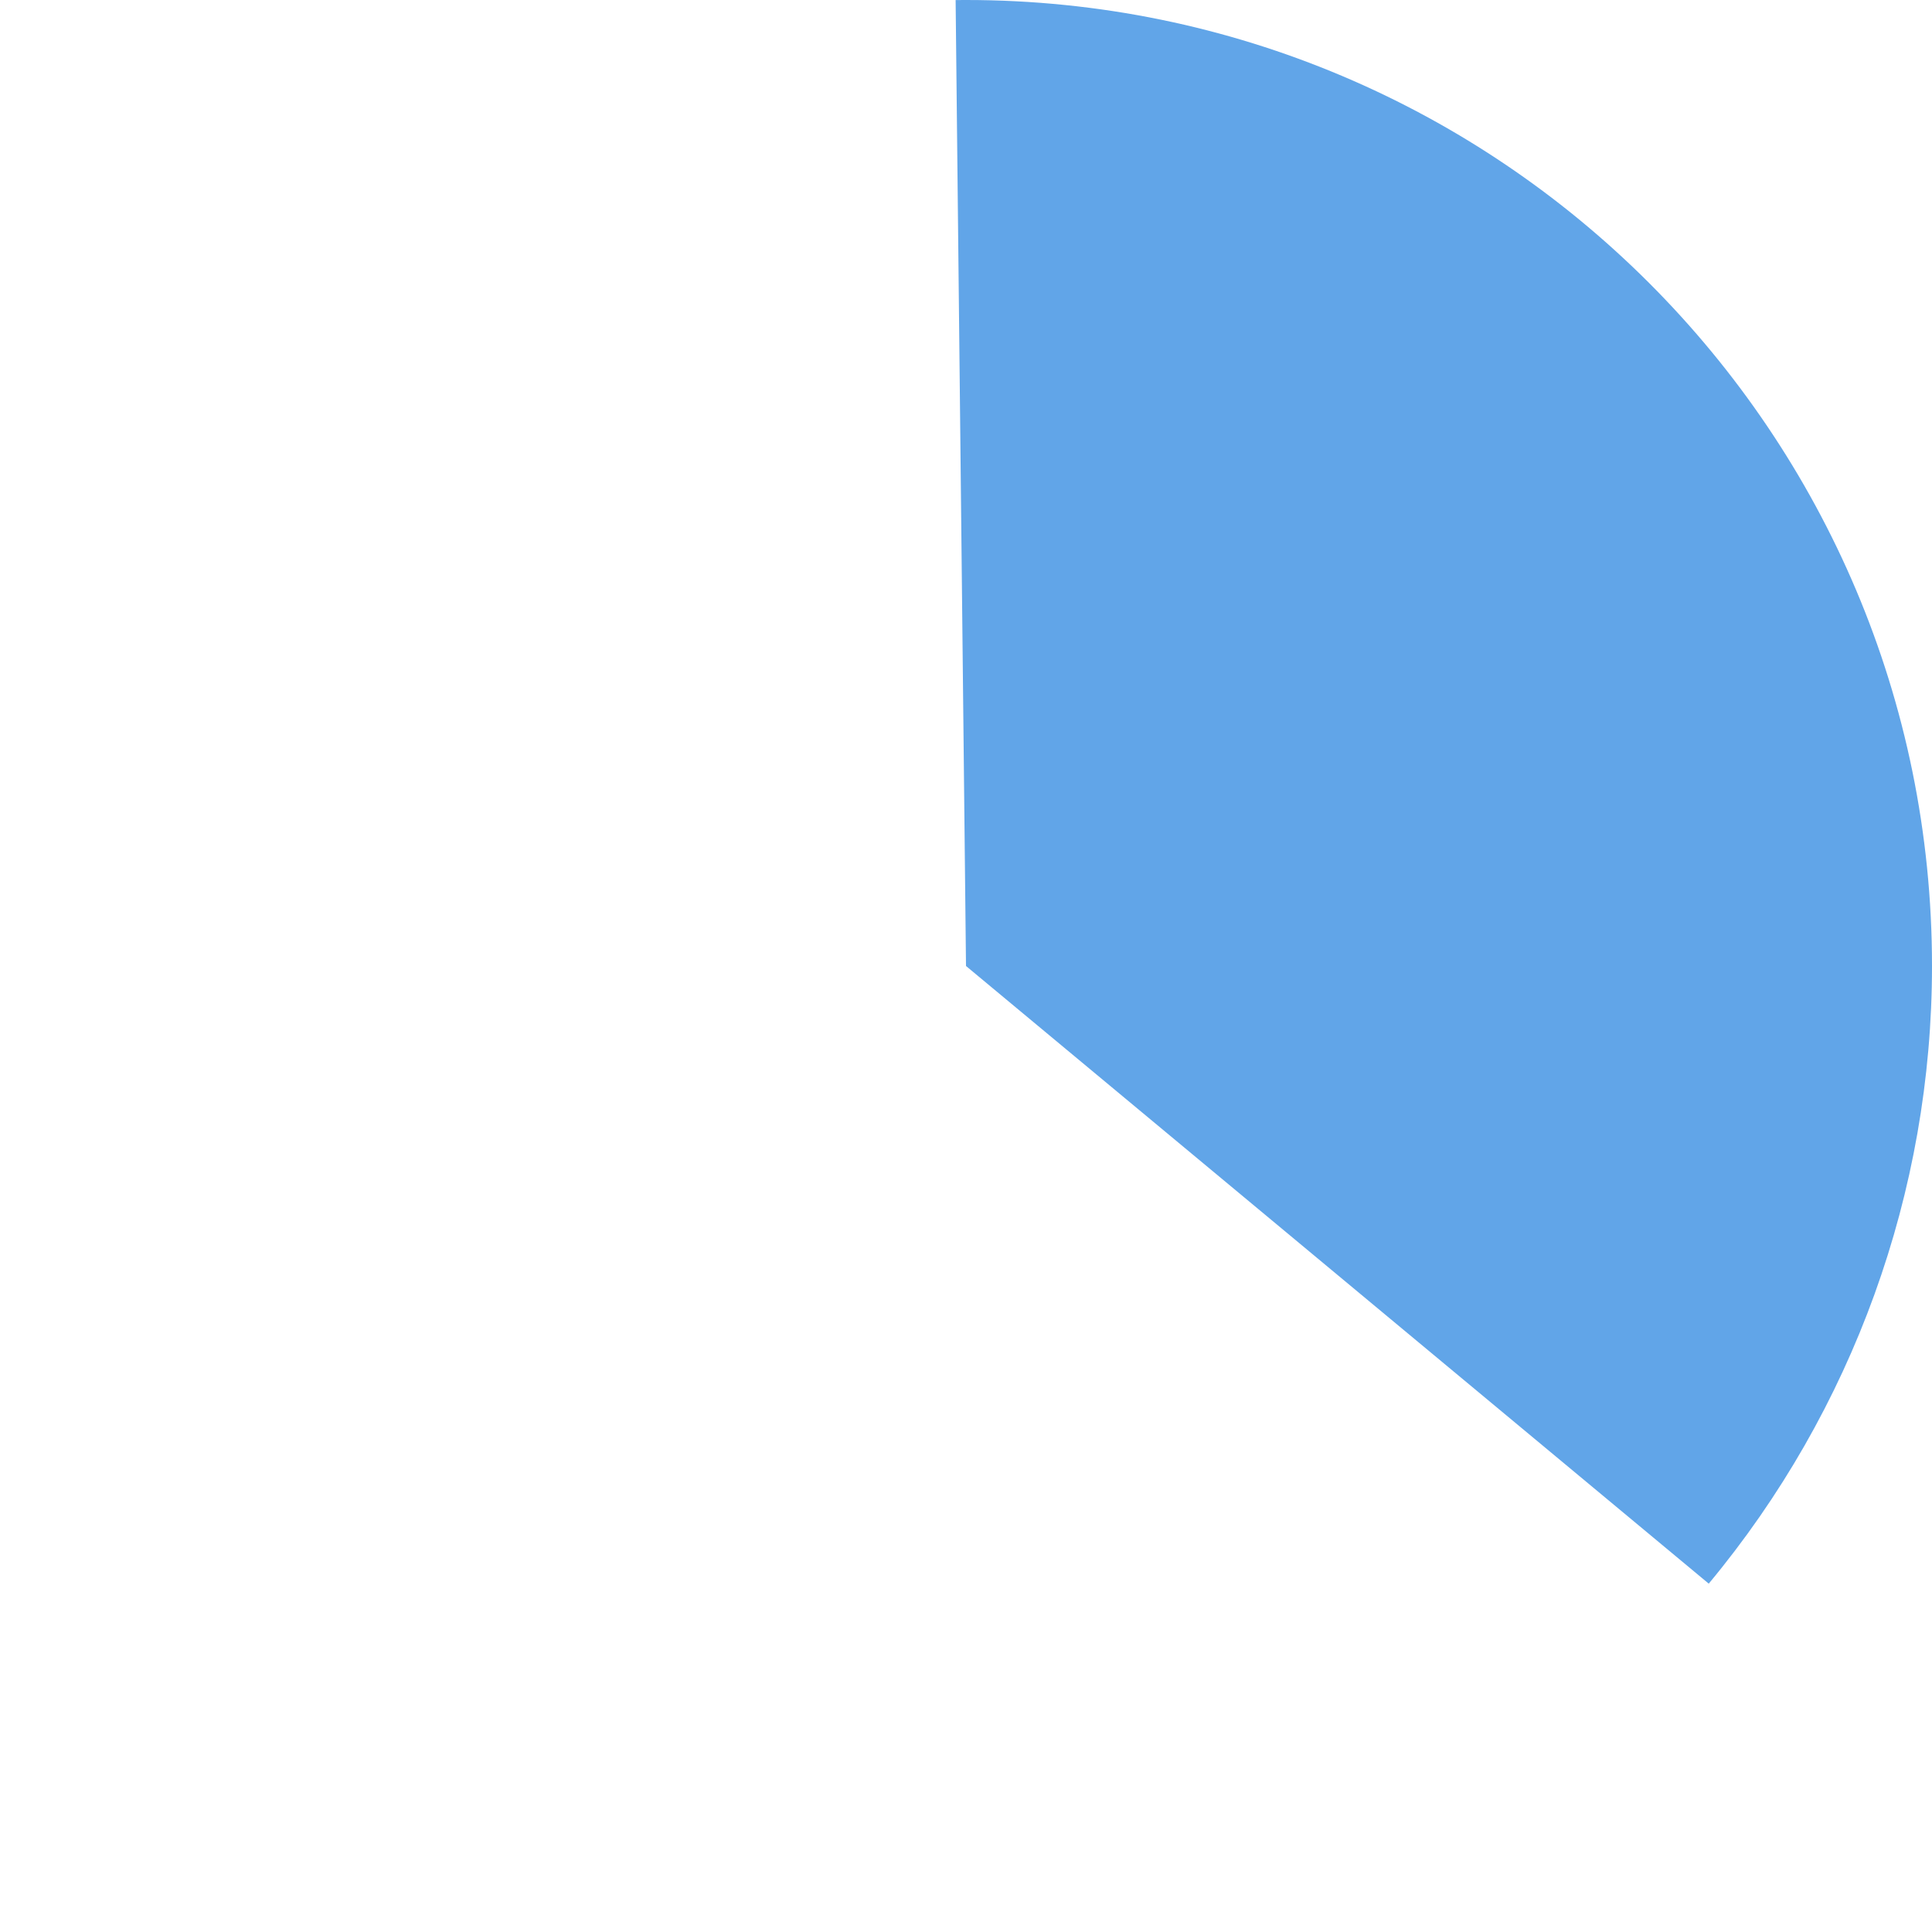
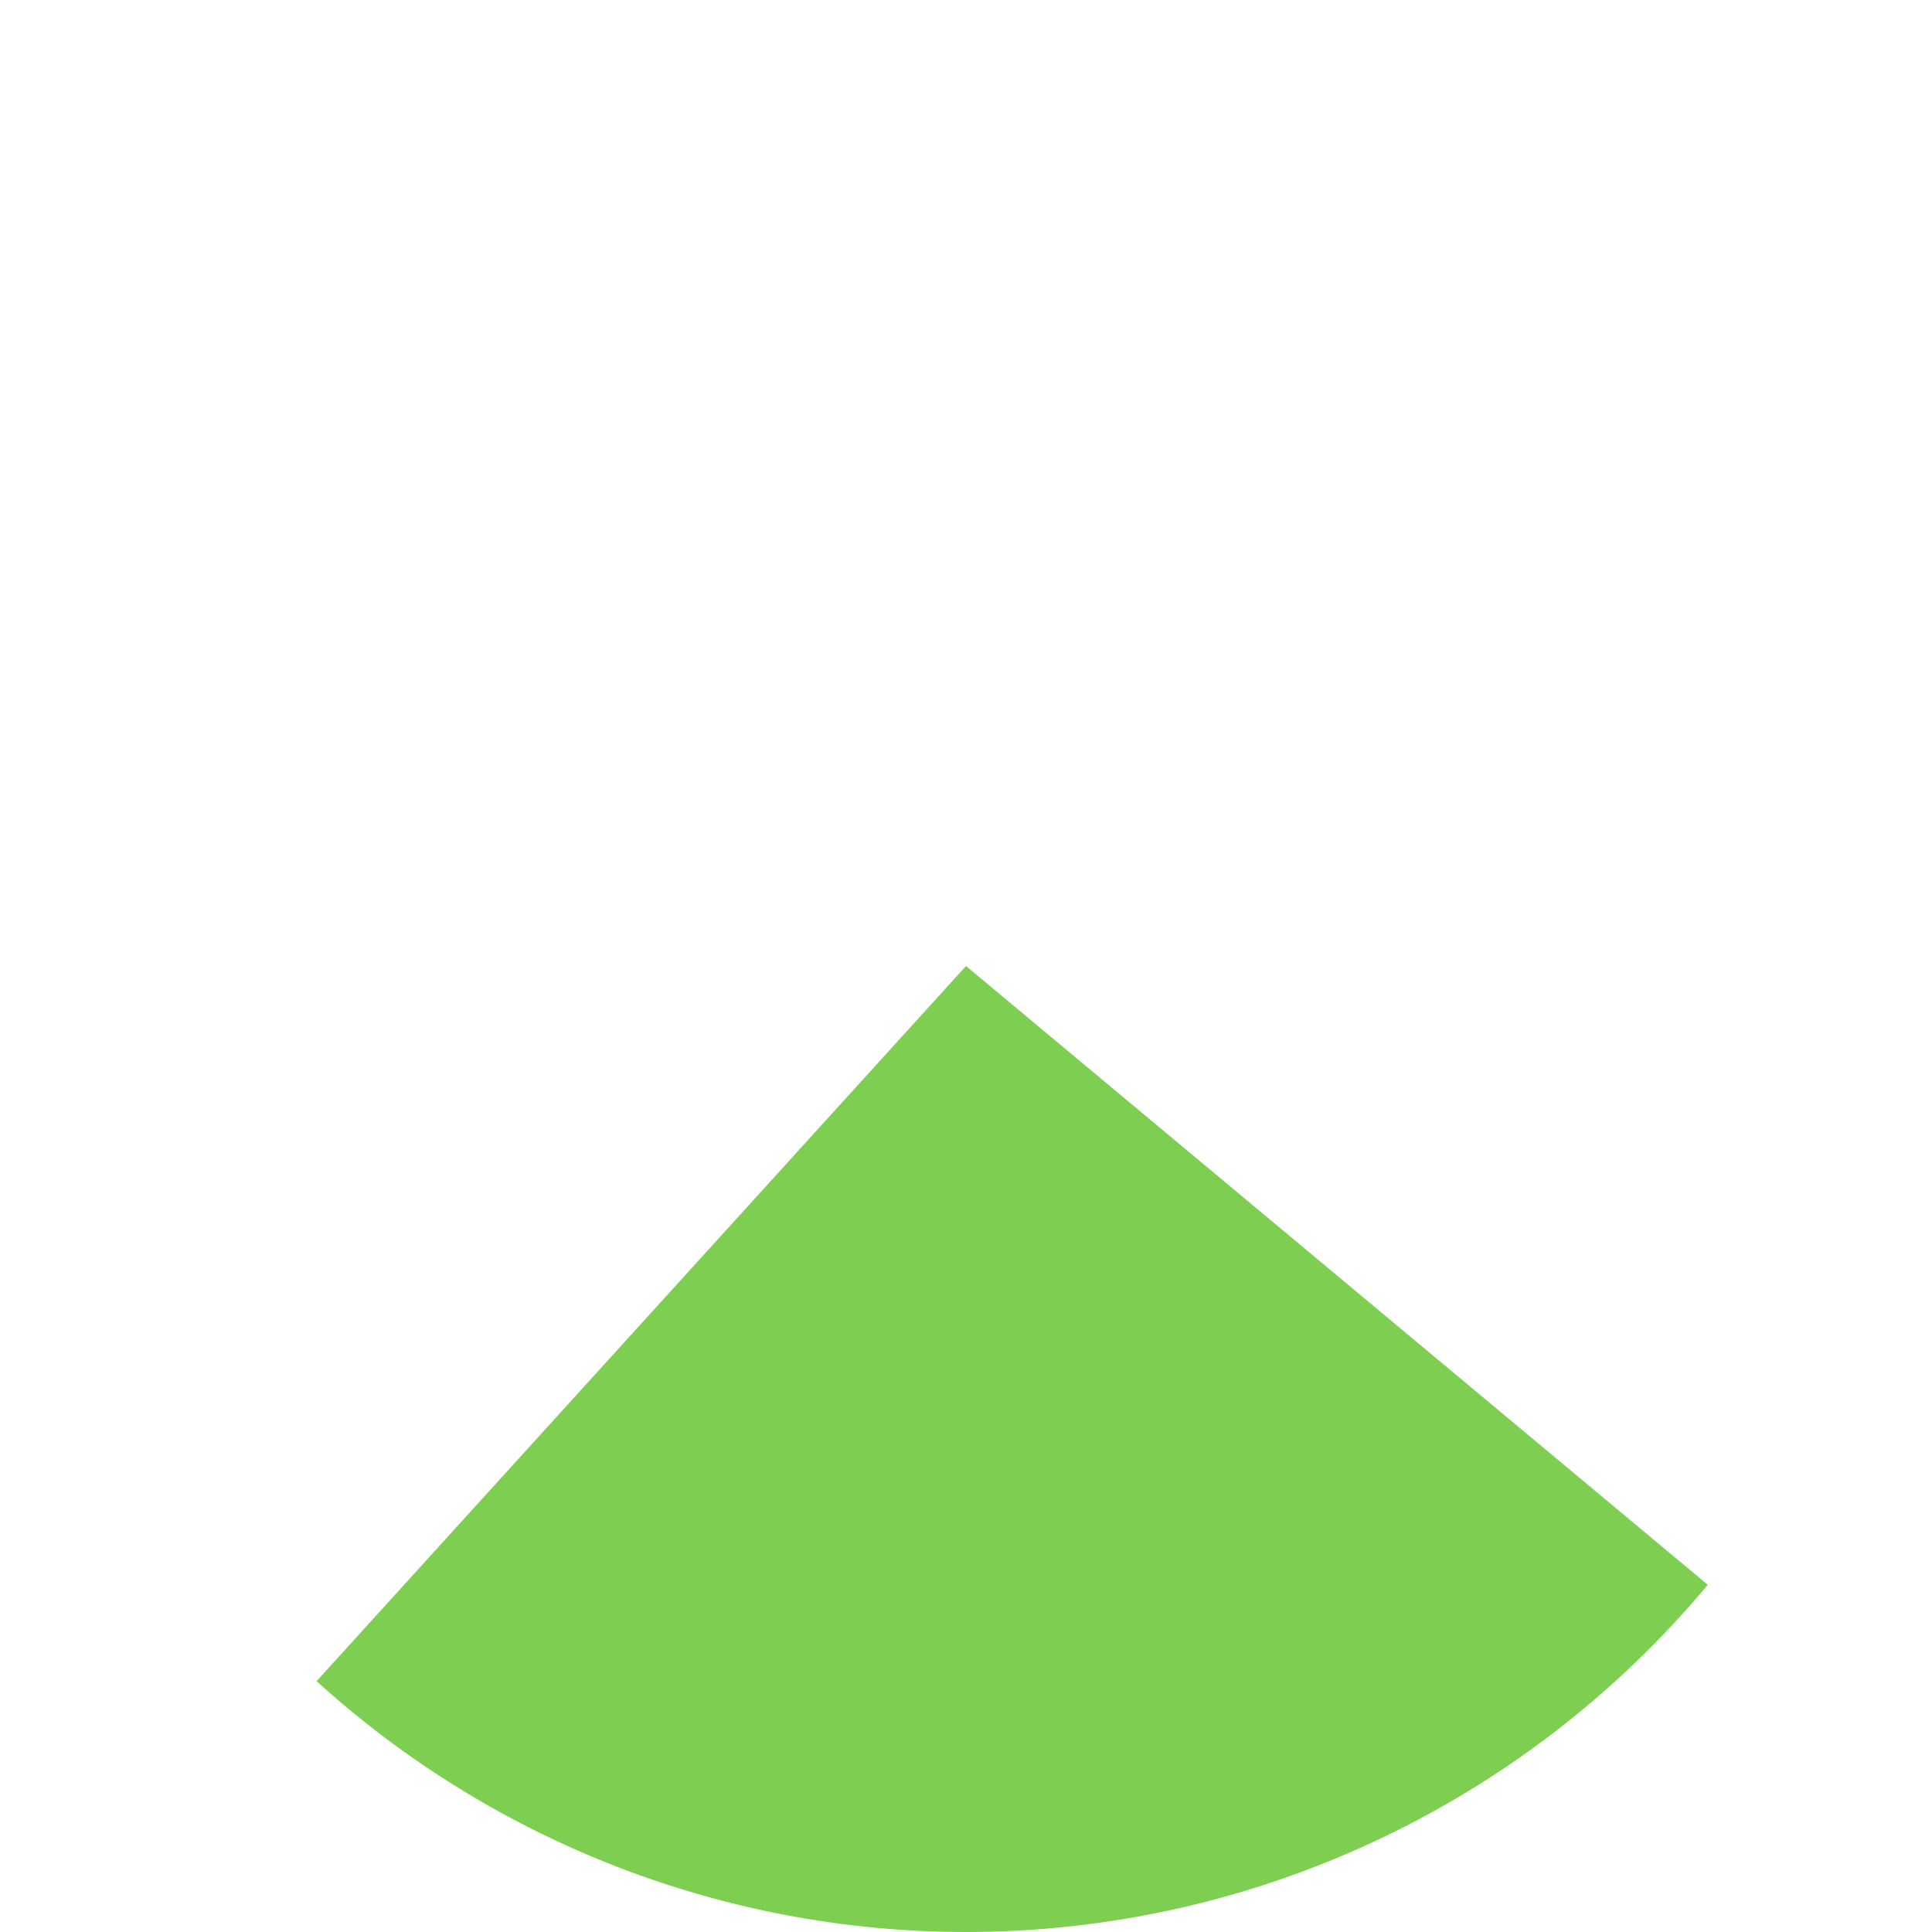
<svg xmlns="http://www.w3.org/2000/svg" version="1.1" width="140px" height="140px">
  <g transform="matrix(1 0 0 1 -118 -228 )">
-     <path d="M 188 228  C 226.66 228  258 259.34  258 298  C 258 314.351  252.276 330.185  241.822 342.757  L 188 298  L 187.248 228.004  C 187.499 228.001  187.749 228  188 228  Z " fill-rule="nonzero" fill="#61a5e8" stroke="none" />
+     <path d="M 140.941 349.822  L 188 298  L 241.752 342.841  C 228.452 358.784  208.762 368  188 368  C 170.6 368  153.823 361.519  140.941 349.822  Z " fill-rule="nonzero" fill="#7ecf51" stroke="none" />
  </g>
</svg>
